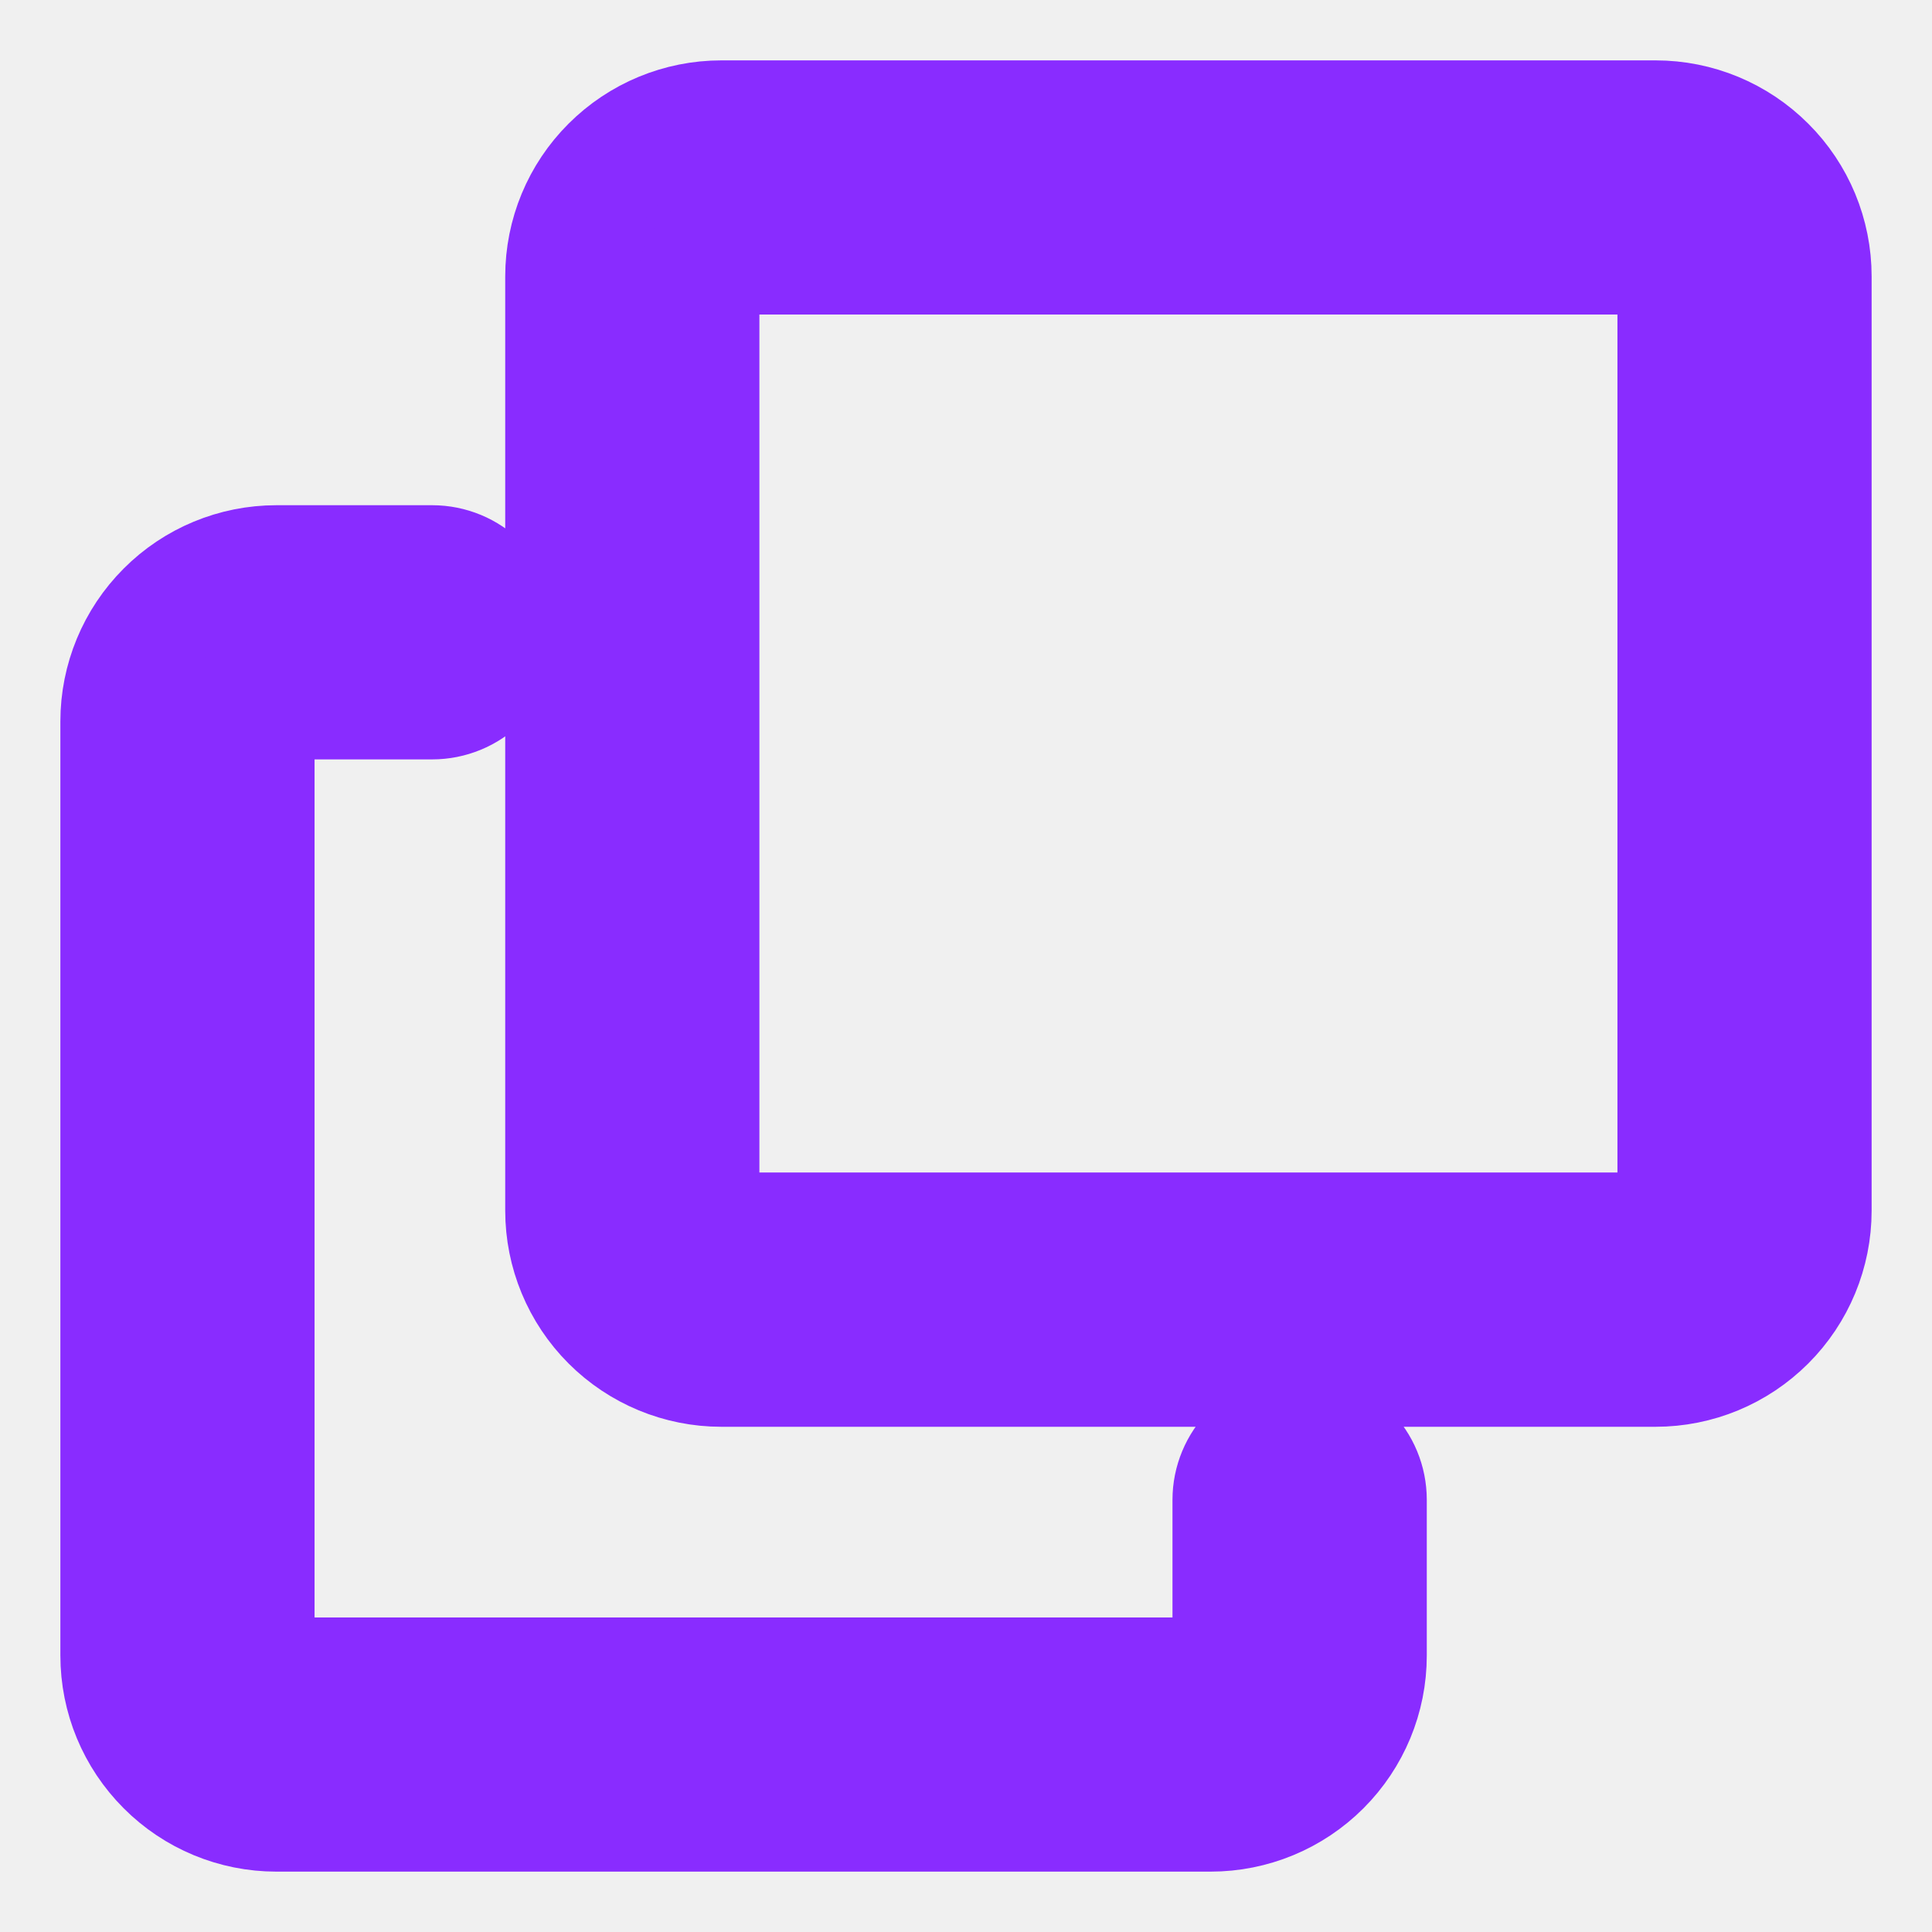
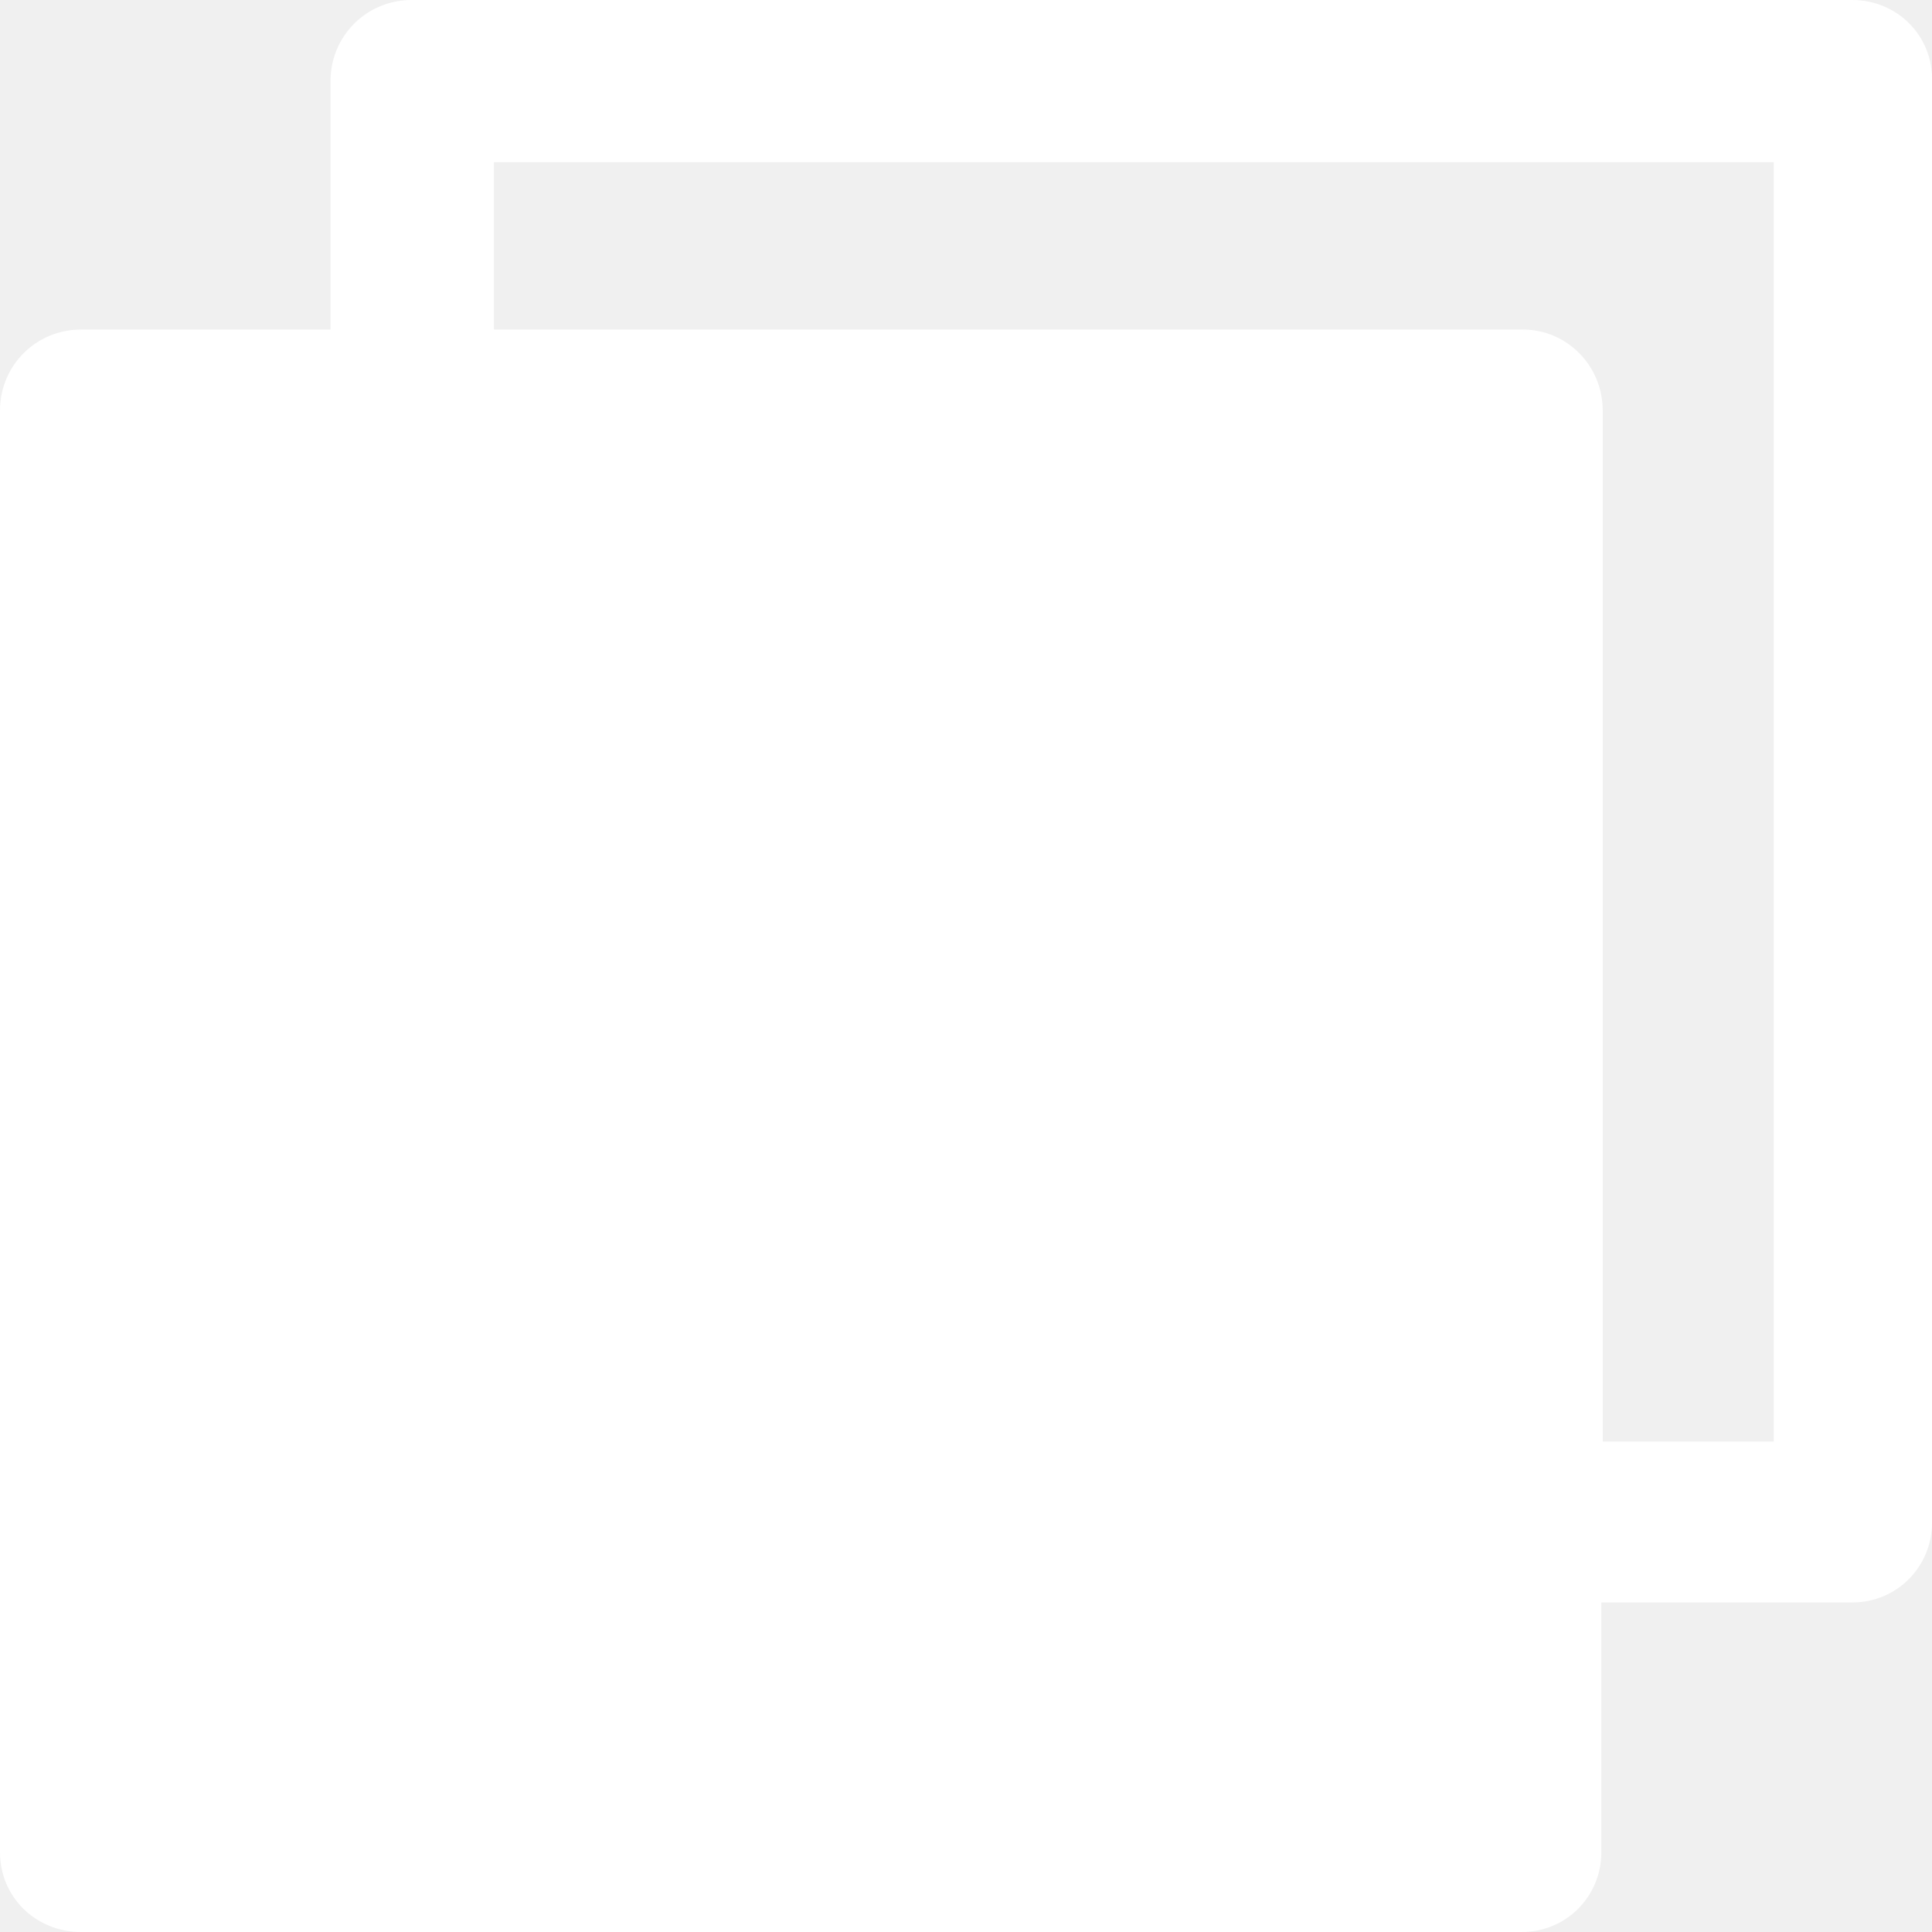
- <svg xmlns="http://www.w3.org/2000/svg" width="16" height="16" viewBox="0 0 16 16" fill="none">
-   <path d="M5.974 1H13.71C14.053 1 14.38 1.136 14.622 1.378C14.864 1.619 15 1.947 15 2.289V10.026C15 10.368 14.864 10.696 14.622 10.938C14.38 11.18 14.053 11.316 13.71 11.316H5.974C5.632 11.316 5.304 11.18 5.062 10.938C4.82 10.696 4.684 10.368 4.684 10.026V2.289C4.684 1.947 4.82 1.619 5.062 1.378C5.304 1.136 5.632 1 5.974 1ZM5.974 2.105C5.925 2.105 5.878 2.125 5.843 2.159C5.809 2.194 5.789 2.241 5.789 2.289V10.026C5.789 10.05 5.794 10.075 5.803 10.097C5.813 10.119 5.826 10.139 5.843 10.157C5.861 10.174 5.881 10.187 5.903 10.197C5.926 10.206 5.949 10.21 5.974 10.21H13.71C13.759 10.21 13.806 10.191 13.841 10.157C13.875 10.122 13.895 10.075 13.895 10.026V2.289C13.895 2.241 13.875 2.194 13.841 2.159C13.806 2.125 13.759 2.105 13.71 2.105H5.974ZM10.21 12.421C10.21 12.274 10.269 12.134 10.372 12.03C10.476 11.927 10.617 11.868 10.763 11.868C10.91 11.868 11.05 11.927 11.154 12.03C11.258 12.134 11.316 12.274 11.316 12.421V13.71C11.316 14.053 11.18 14.38 10.938 14.622C10.696 14.864 10.368 15 10.026 15H2.289C1.947 15 1.619 14.864 1.378 14.622C1.136 14.38 1 14.053 1 13.71V5.974C1 5.632 1.136 5.304 1.378 5.062C1.619 4.82 1.947 4.684 2.289 4.684H3.579C3.726 4.684 3.866 4.742 3.97 4.846C4.073 4.95 4.132 5.09 4.132 5.237C4.132 5.383 4.073 5.524 3.97 5.628C3.866 5.731 3.726 5.789 3.579 5.789H2.289C2.241 5.789 2.194 5.809 2.159 5.843C2.125 5.878 2.105 5.925 2.105 5.974V13.71C2.105 13.759 2.125 13.806 2.159 13.841C2.194 13.875 2.241 13.895 2.289 13.895H10.026C10.075 13.895 10.122 13.875 10.157 13.841C10.191 13.806 10.21 13.759 10.21 13.71V12.421Z" fill="#892CFF" stroke="#892CFF" />
+ <svg xmlns="http://www.w3.org/2000/svg" width="14px" height="14px" viewBox="0 0 14 14" version="1.1">
+   <g id="App" stroke="none" stroke-width="1" fill="none" fill-rule="evenodd">
+     <g id="Invite-Friends" transform="translate(-102, -639)" fill="#FFFFFF" fill-rule="nonzero">
+       <g id="编组-2" transform="translate(0, 582)">
+         <g id="编组-8" transform="translate(24, 32)">
+           <path d="M91.422,25 L80.983,25 C80.656,25 80.395,25.261 80.395,25.588 L80.395,27.388 L78.587,27.388 C78.261,27.388 78,27.649 78,27.975 L78,38.422 C78,38.748 78.261,39 78.587,39 L89.026,39 C89.353,39 89.604,38.739 89.604,38.422 L89.604,36.612 L91.422,36.612 C91.748,36.612 92,36.351 92,36.034 L92,25.588 C92.009,25.261 91.748,25 91.422,25 L91.422,25 Z M90.844,35.446 L89.614,35.446 L89.614,27.975 C89.614,27.649 89.353,27.388 89.036,27.388 L81.579,27.388 L81.579,26.175 L90.853,26.175 L90.853,35.446 L90.844,35.446 Z" id="Copy" />
+         </g>
+       </g>
+     </g>
+   </g>
</svg>
